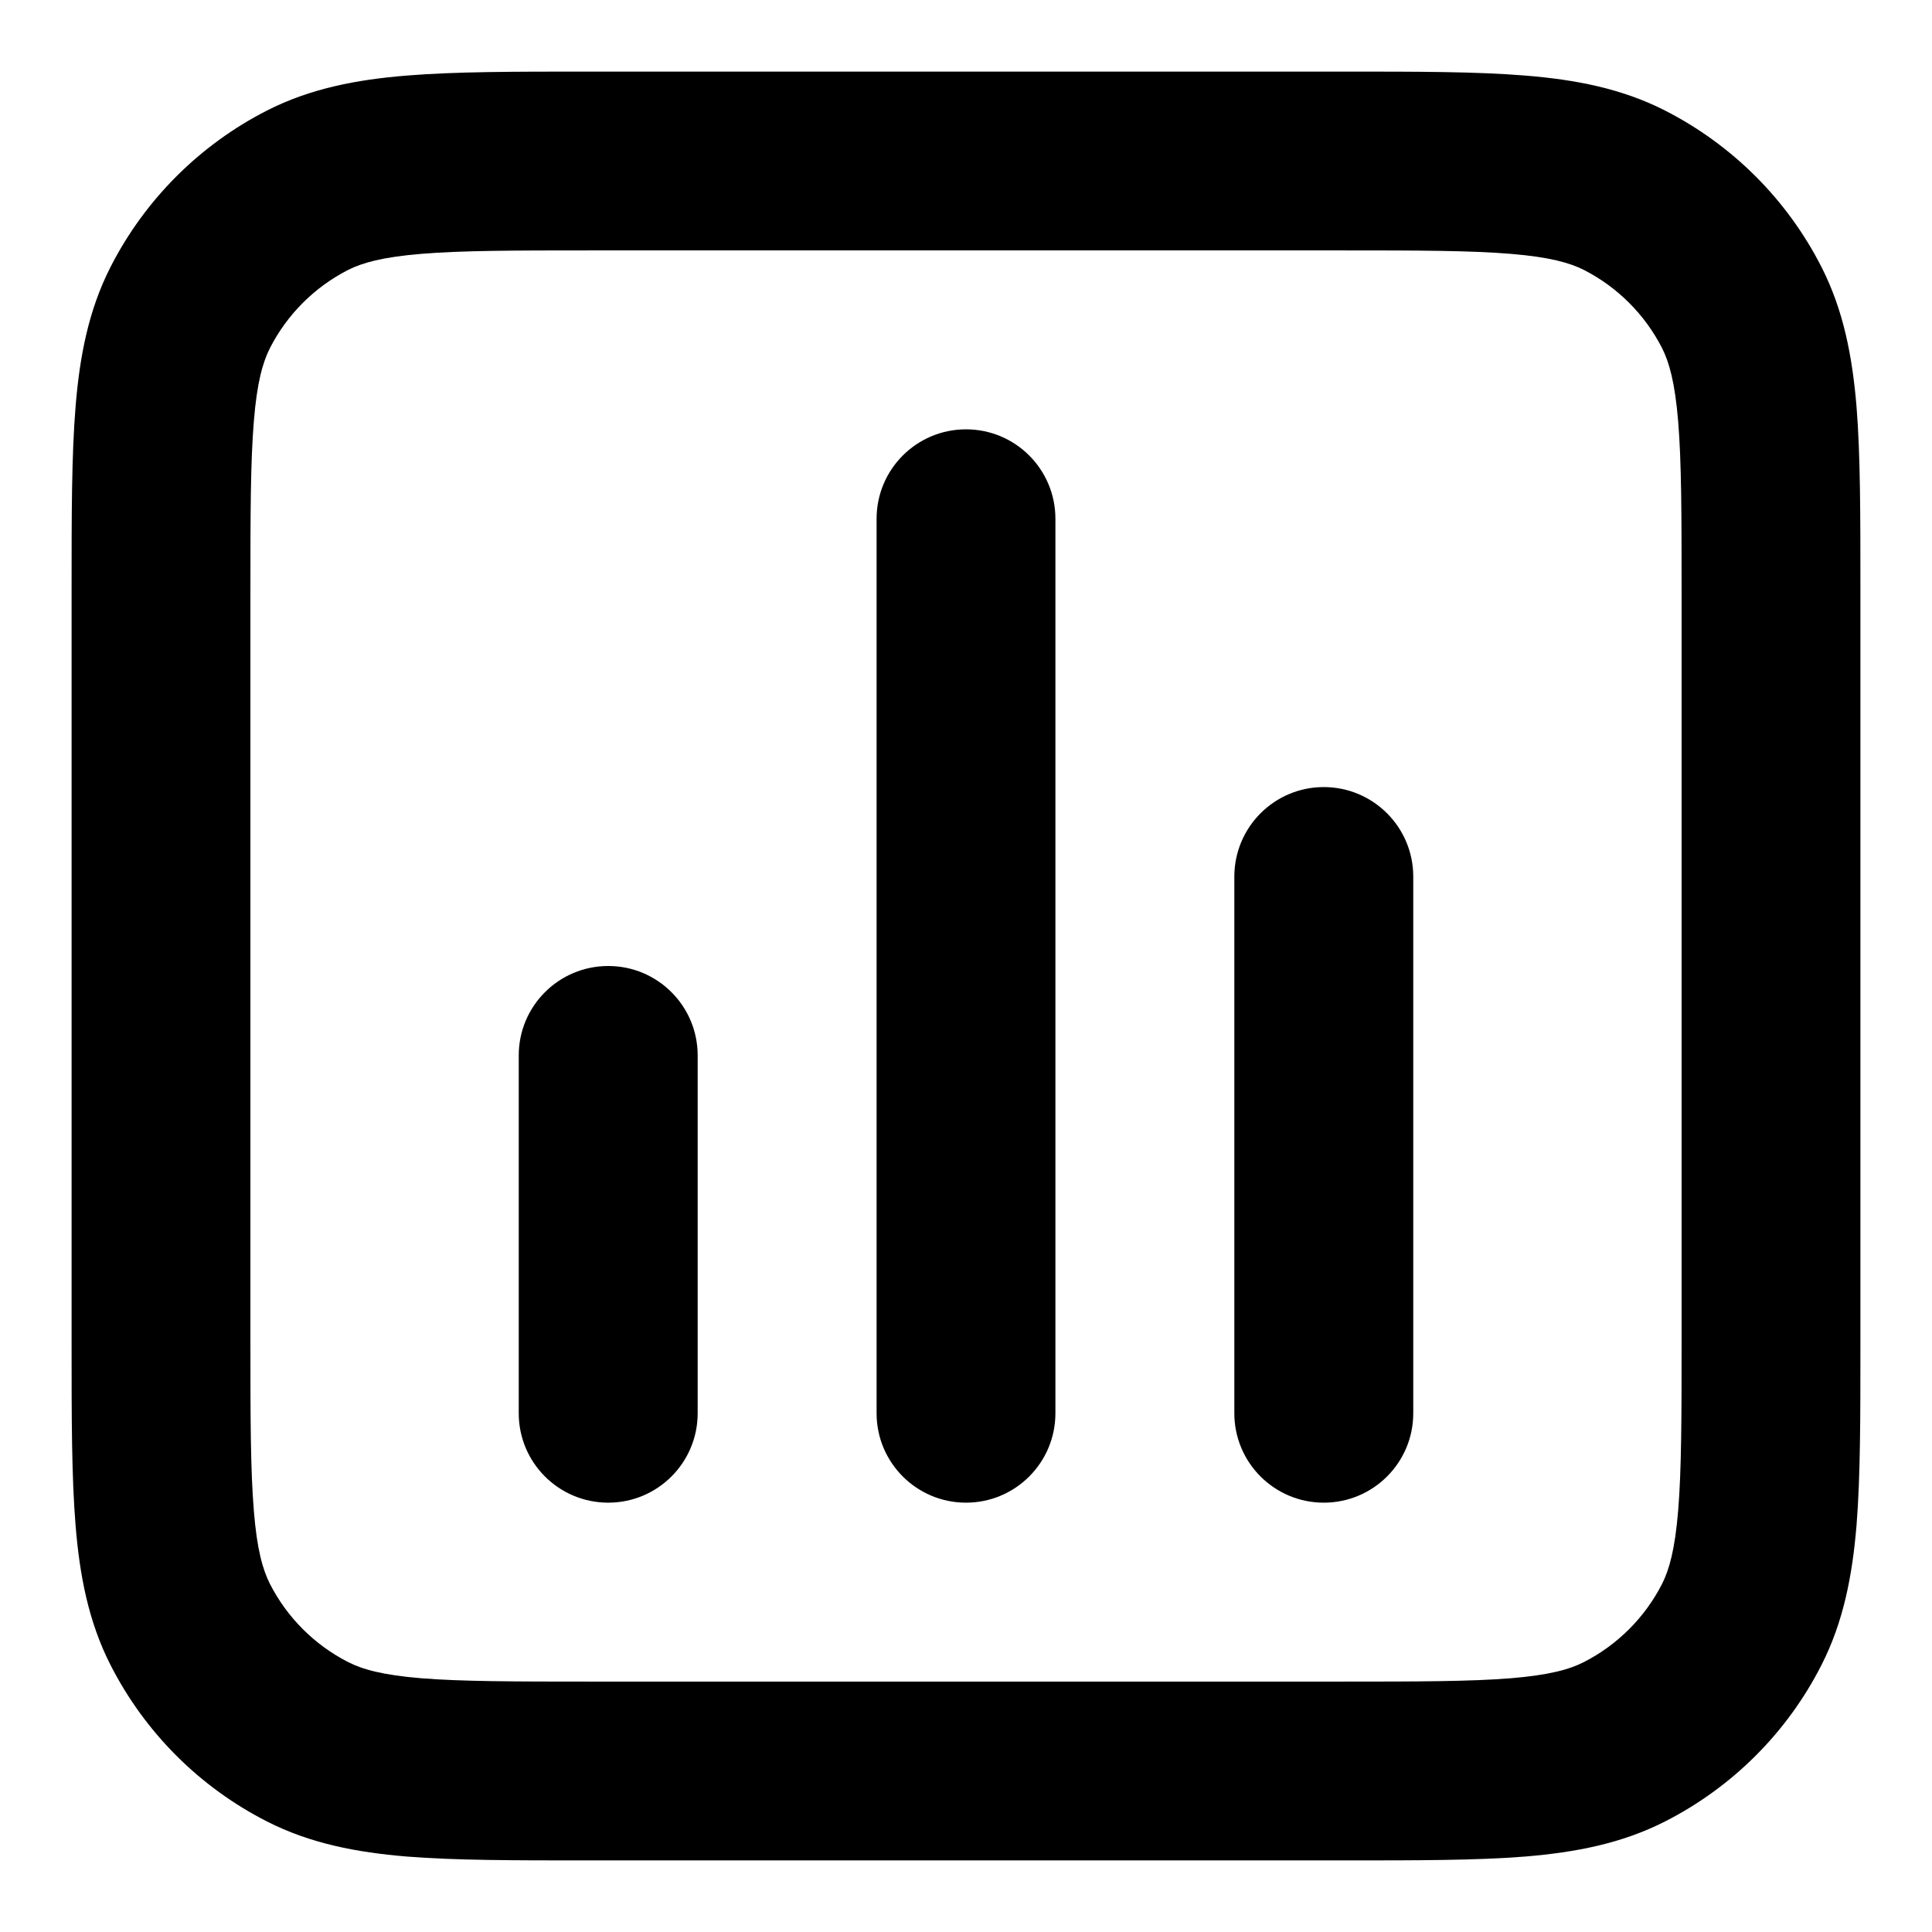
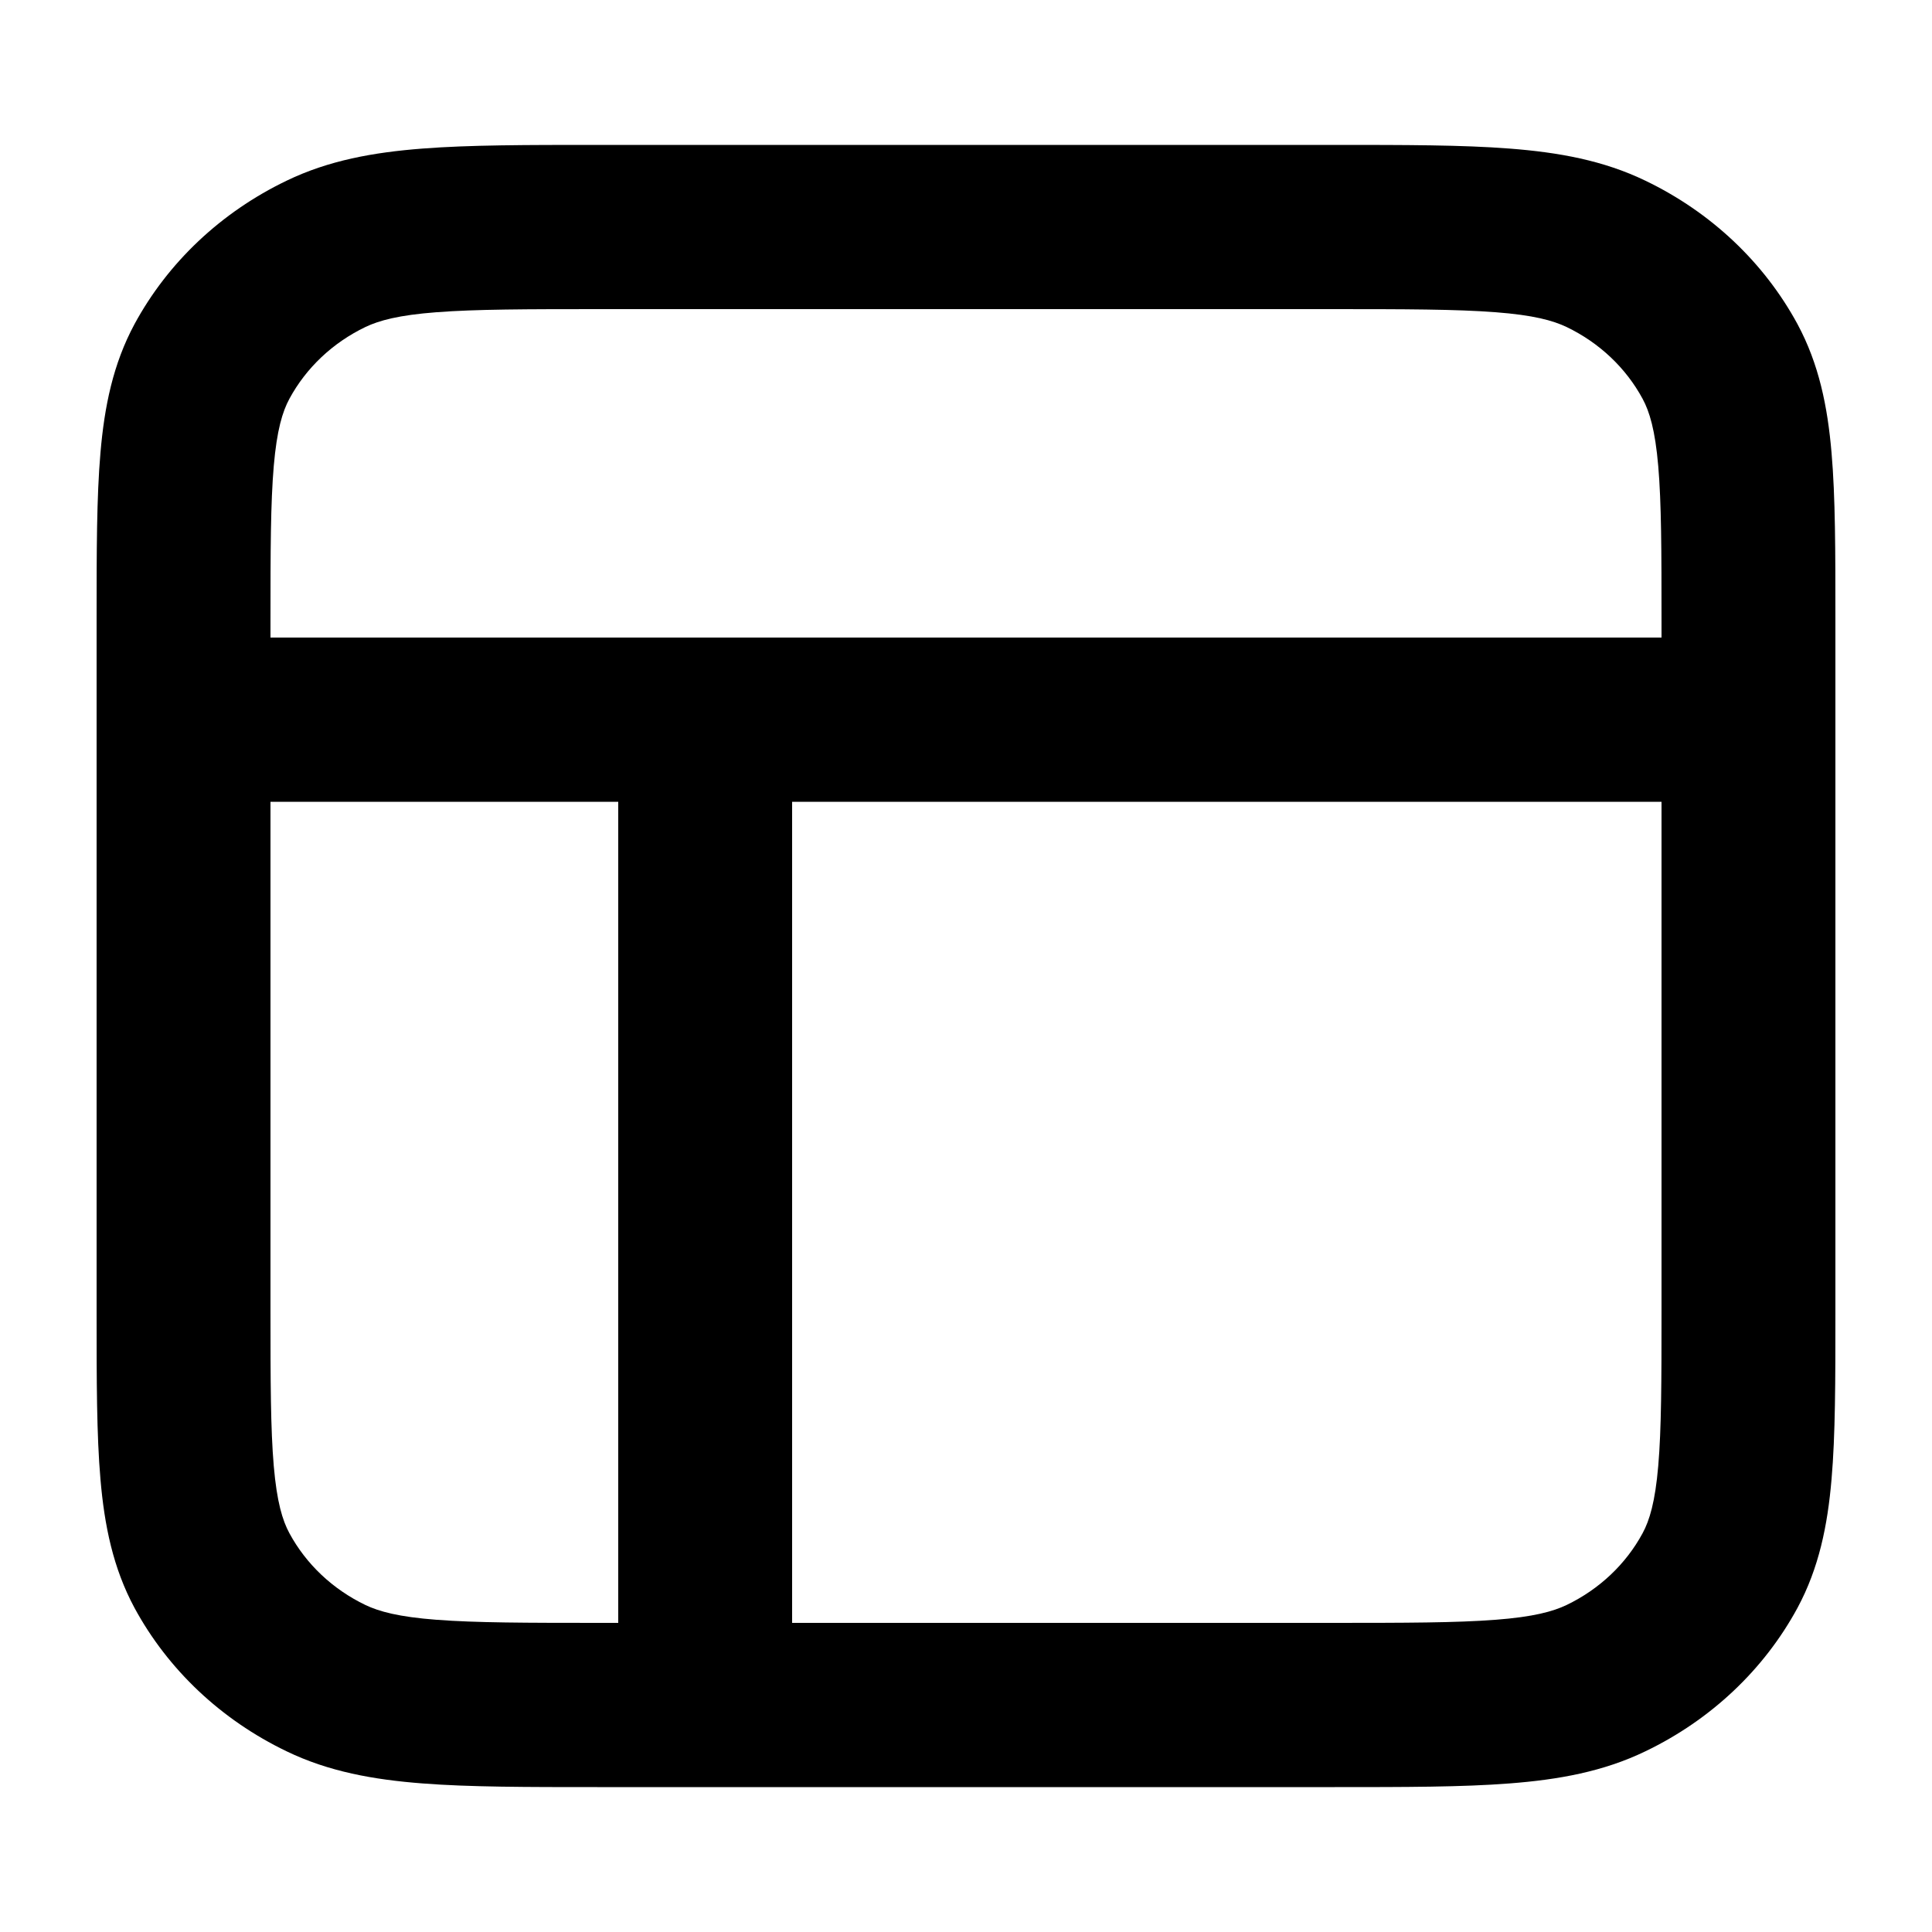
- <svg xmlns="http://www.w3.org/2000/svg" viewBox="0 0 18 18">
-   <path fill-rule="evenodd" clip-rule="evenodd" d="M5.466 0.667H12.534C13.205 0.667 13.759 0.667 14.21 0.704C14.678 0.742 15.109 0.824 15.513 1.03C16.14 1.35 16.651 1.86 16.97 2.487C17.176 2.891 17.258 3.322 17.297 3.79C17.333 4.241 17.333 4.795 17.333 5.466V12.534C17.333 13.205 17.333 13.759 17.297 14.21C17.258 14.678 17.176 15.109 16.97 15.513C16.651 16.141 16.14 16.651 15.513 16.97C15.109 17.176 14.678 17.258 14.21 17.297C13.759 17.333 13.205 17.333 12.534 17.333H5.466C4.795 17.333 4.241 17.333 3.79 17.297C3.322 17.258 2.891 17.176 2.487 16.97C1.86 16.651 1.35 16.141 1.03 15.513C0.824 15.109 0.742 14.678 0.704 14.21C0.667 13.759 0.667 13.205 0.667 12.534V5.466C0.667 4.795 0.667 4.241 0.704 3.79C0.742 3.322 0.824 2.891 1.03 2.487C1.35 1.86 1.86 1.35 2.487 1.03C2.891 0.824 3.322 0.742 3.79 0.704C4.241 0.667 4.795 0.667 5.466 0.667ZM3.926 2.365C3.561 2.395 3.374 2.449 3.243 2.515C2.93 2.675 2.675 2.93 2.515 3.243C2.449 3.374 2.394 3.561 2.365 3.926C2.334 4.301 2.333 4.786 2.333 5.5V12.5C2.333 13.214 2.334 13.699 2.365 14.074C2.394 14.44 2.449 14.626 2.515 14.757C2.675 15.07 2.93 15.325 3.243 15.485C3.374 15.552 3.561 15.606 3.926 15.636C4.301 15.666 4.786 15.667 5.5 15.667H12.5C13.214 15.667 13.699 15.666 14.074 15.636C14.44 15.606 14.626 15.552 14.757 15.485C15.07 15.325 15.325 15.07 15.485 14.757C15.551 14.626 15.605 14.44 15.635 14.074C15.666 13.699 15.667 13.214 15.667 12.5V5.5C15.667 4.786 15.666 4.301 15.635 3.926C15.605 3.561 15.551 3.374 15.485 3.243C15.325 2.93 15.07 2.675 14.757 2.515C14.626 2.449 14.44 2.395 14.074 2.365C13.699 2.334 13.214 2.333 12.5 2.333H5.5C4.786 2.333 4.301 2.334 3.926 2.365ZM9 4C9.46 4 9.833 4.373 9.833 4.833V13.167C9.833 13.627 9.46 14 9 14C8.54 14 8.167 13.627 8.167 13.167V4.833C8.167 4.373 8.54 4 9 4ZM12.333 7.333C12.794 7.333 13.167 7.707 13.167 8.167V13.167C13.167 13.627 12.794 14 12.333 14C11.873 14 11.5 13.627 11.5 13.167V8.167C11.5 7.707 11.873 7.333 12.333 7.333ZM5.667 9C6.127 9 6.5 9.373 6.5 9.833V13.167C6.5 13.627 6.127 14 5.667 14C5.206 14 4.833 13.627 4.833 13.167V9.833C4.833 9.373 5.206 9 5.667 9Z" />
+ <svg xmlns="http://www.w3.org/2000/svg" viewBox="0 0 20 20">
+   <path fill-rule="evenodd" clip-rule="evenodd" d="M6.183 1.5H13.817C14.542 1.5 15.14 1.5 15.627 1.538C16.133 1.577 16.598 1.66 17.034 1.871C17.712 2.197 18.262 2.717 18.608 3.356C18.83 3.769 18.919 4.208 18.96 4.686C19 5.146 19 5.711 19 6.395V13.605C19 14.289 19 14.854 18.96 15.314C18.919 15.792 18.83 16.231 18.608 16.644C18.262 17.283 17.712 17.803 17.034 18.129C16.598 18.34 16.133 18.423 15.627 18.462C15.14 18.5 14.542 18.5 13.817 18.5H6.183C5.458 18.5 4.86 18.5 4.373 18.462C3.867 18.423 3.402 18.34 2.966 18.129C2.288 17.803 1.738 17.283 1.392 16.644C1.17 16.231 1.081 15.792 1.04 15.314C1 14.854 1 14.289 1 13.605V6.395C1 5.711 1 5.146 1.04 4.686C1.081 4.208 1.17 3.769 1.392 3.356C1.738 2.717 2.288 2.197 2.966 1.871C3.402 1.66 3.867 1.577 4.373 1.538C4.86 1.5 5.458 1.5 6.183 1.5ZM2.8 8.3V13.57C2.8 14.298 2.801 14.793 2.834 15.176C2.866 15.548 2.924 15.739 2.996 15.872C3.169 16.192 3.444 16.452 3.783 16.615C3.924 16.682 4.125 16.738 4.52 16.768C4.925 16.799 5.449 16.8 6.22 16.8H6.4L6.4 8.3H2.8ZM2.8 6.6V6.43C2.8 5.702 2.801 5.207 2.834 4.824C2.866 4.452 2.924 4.261 2.996 4.128C3.169 3.808 3.444 3.548 3.783 3.385C3.924 3.318 4.125 3.262 4.52 3.232C4.925 3.201 5.449 3.2 6.22 3.2H13.78C14.551 3.2 15.075 3.201 15.48 3.232C15.875 3.262 16.076 3.318 16.217 3.385C16.556 3.548 16.831 3.808 17.004 4.128C17.076 4.261 17.134 4.452 17.166 4.824C17.199 5.207 17.2 5.702 17.2 6.43V6.6H2.8ZM8.2 8.3V16.8H13.78C14.551 16.8 15.075 16.799 15.48 16.768C15.875 16.738 16.076 16.682 16.217 16.615C16.556 16.452 16.831 16.192 17.004 15.872C17.076 15.739 17.134 15.548 17.166 15.176C17.199 14.793 17.2 14.298 17.2 13.57V8.3H8.2Z" />
</svg>
